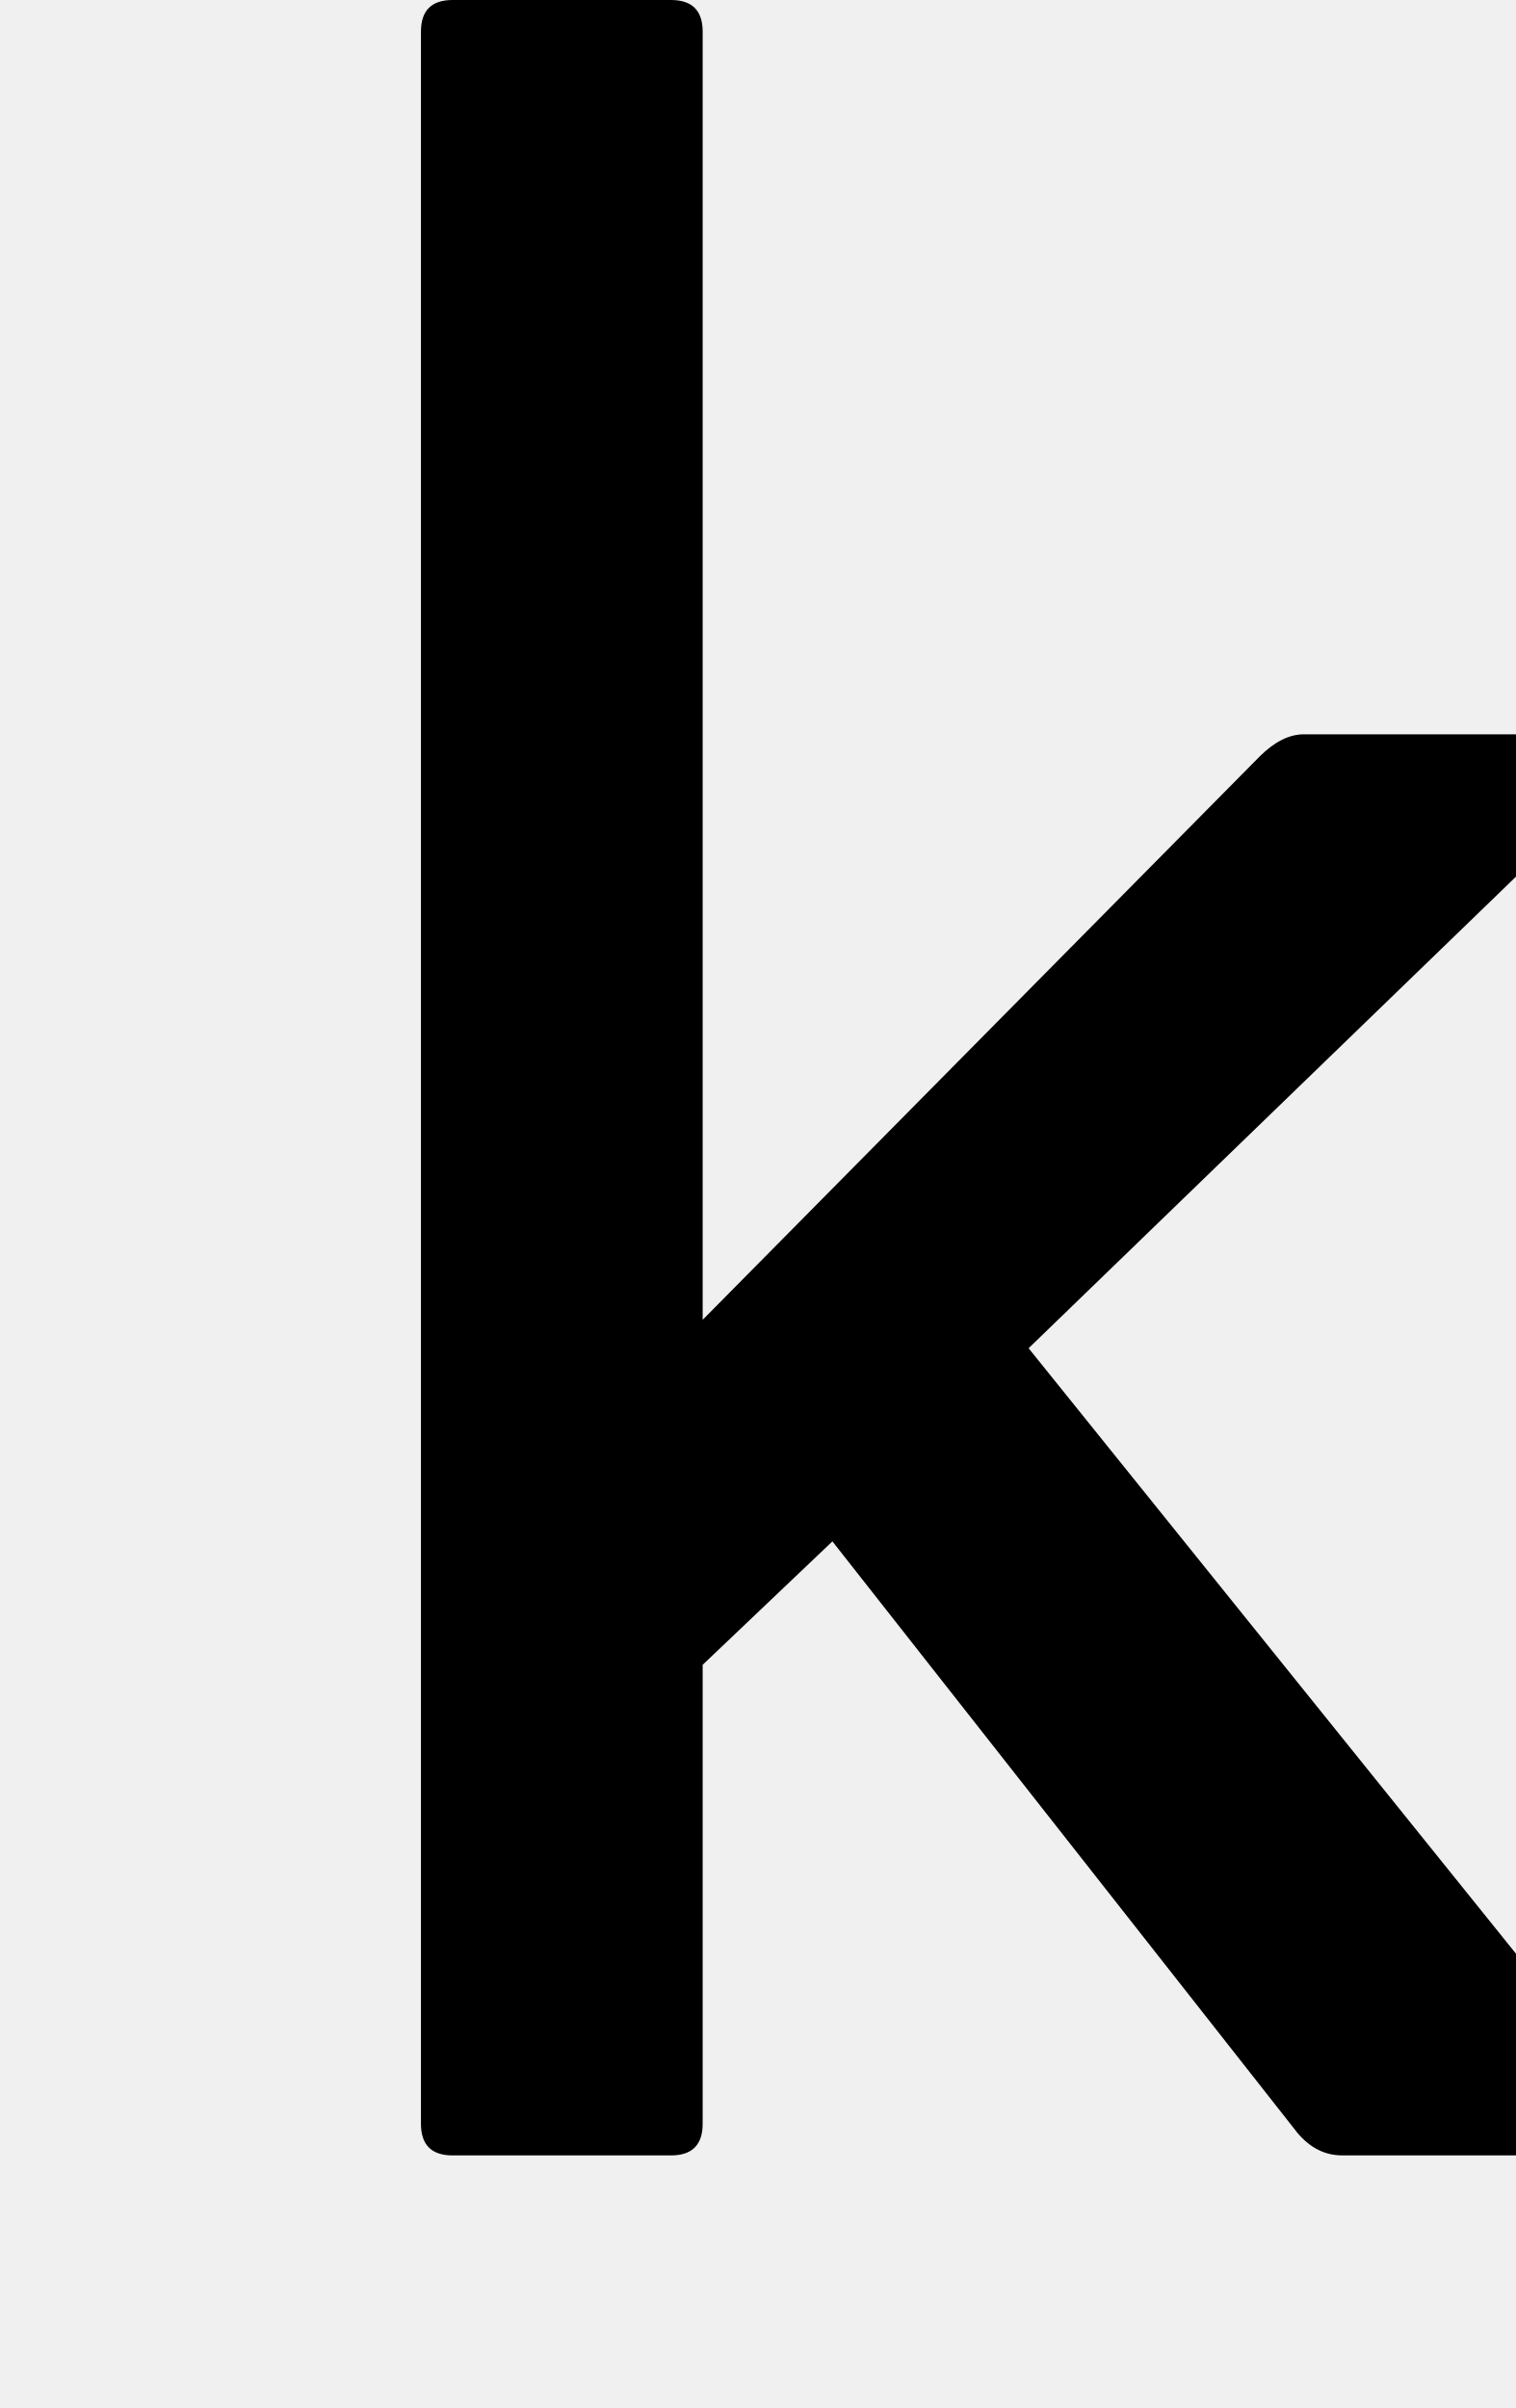
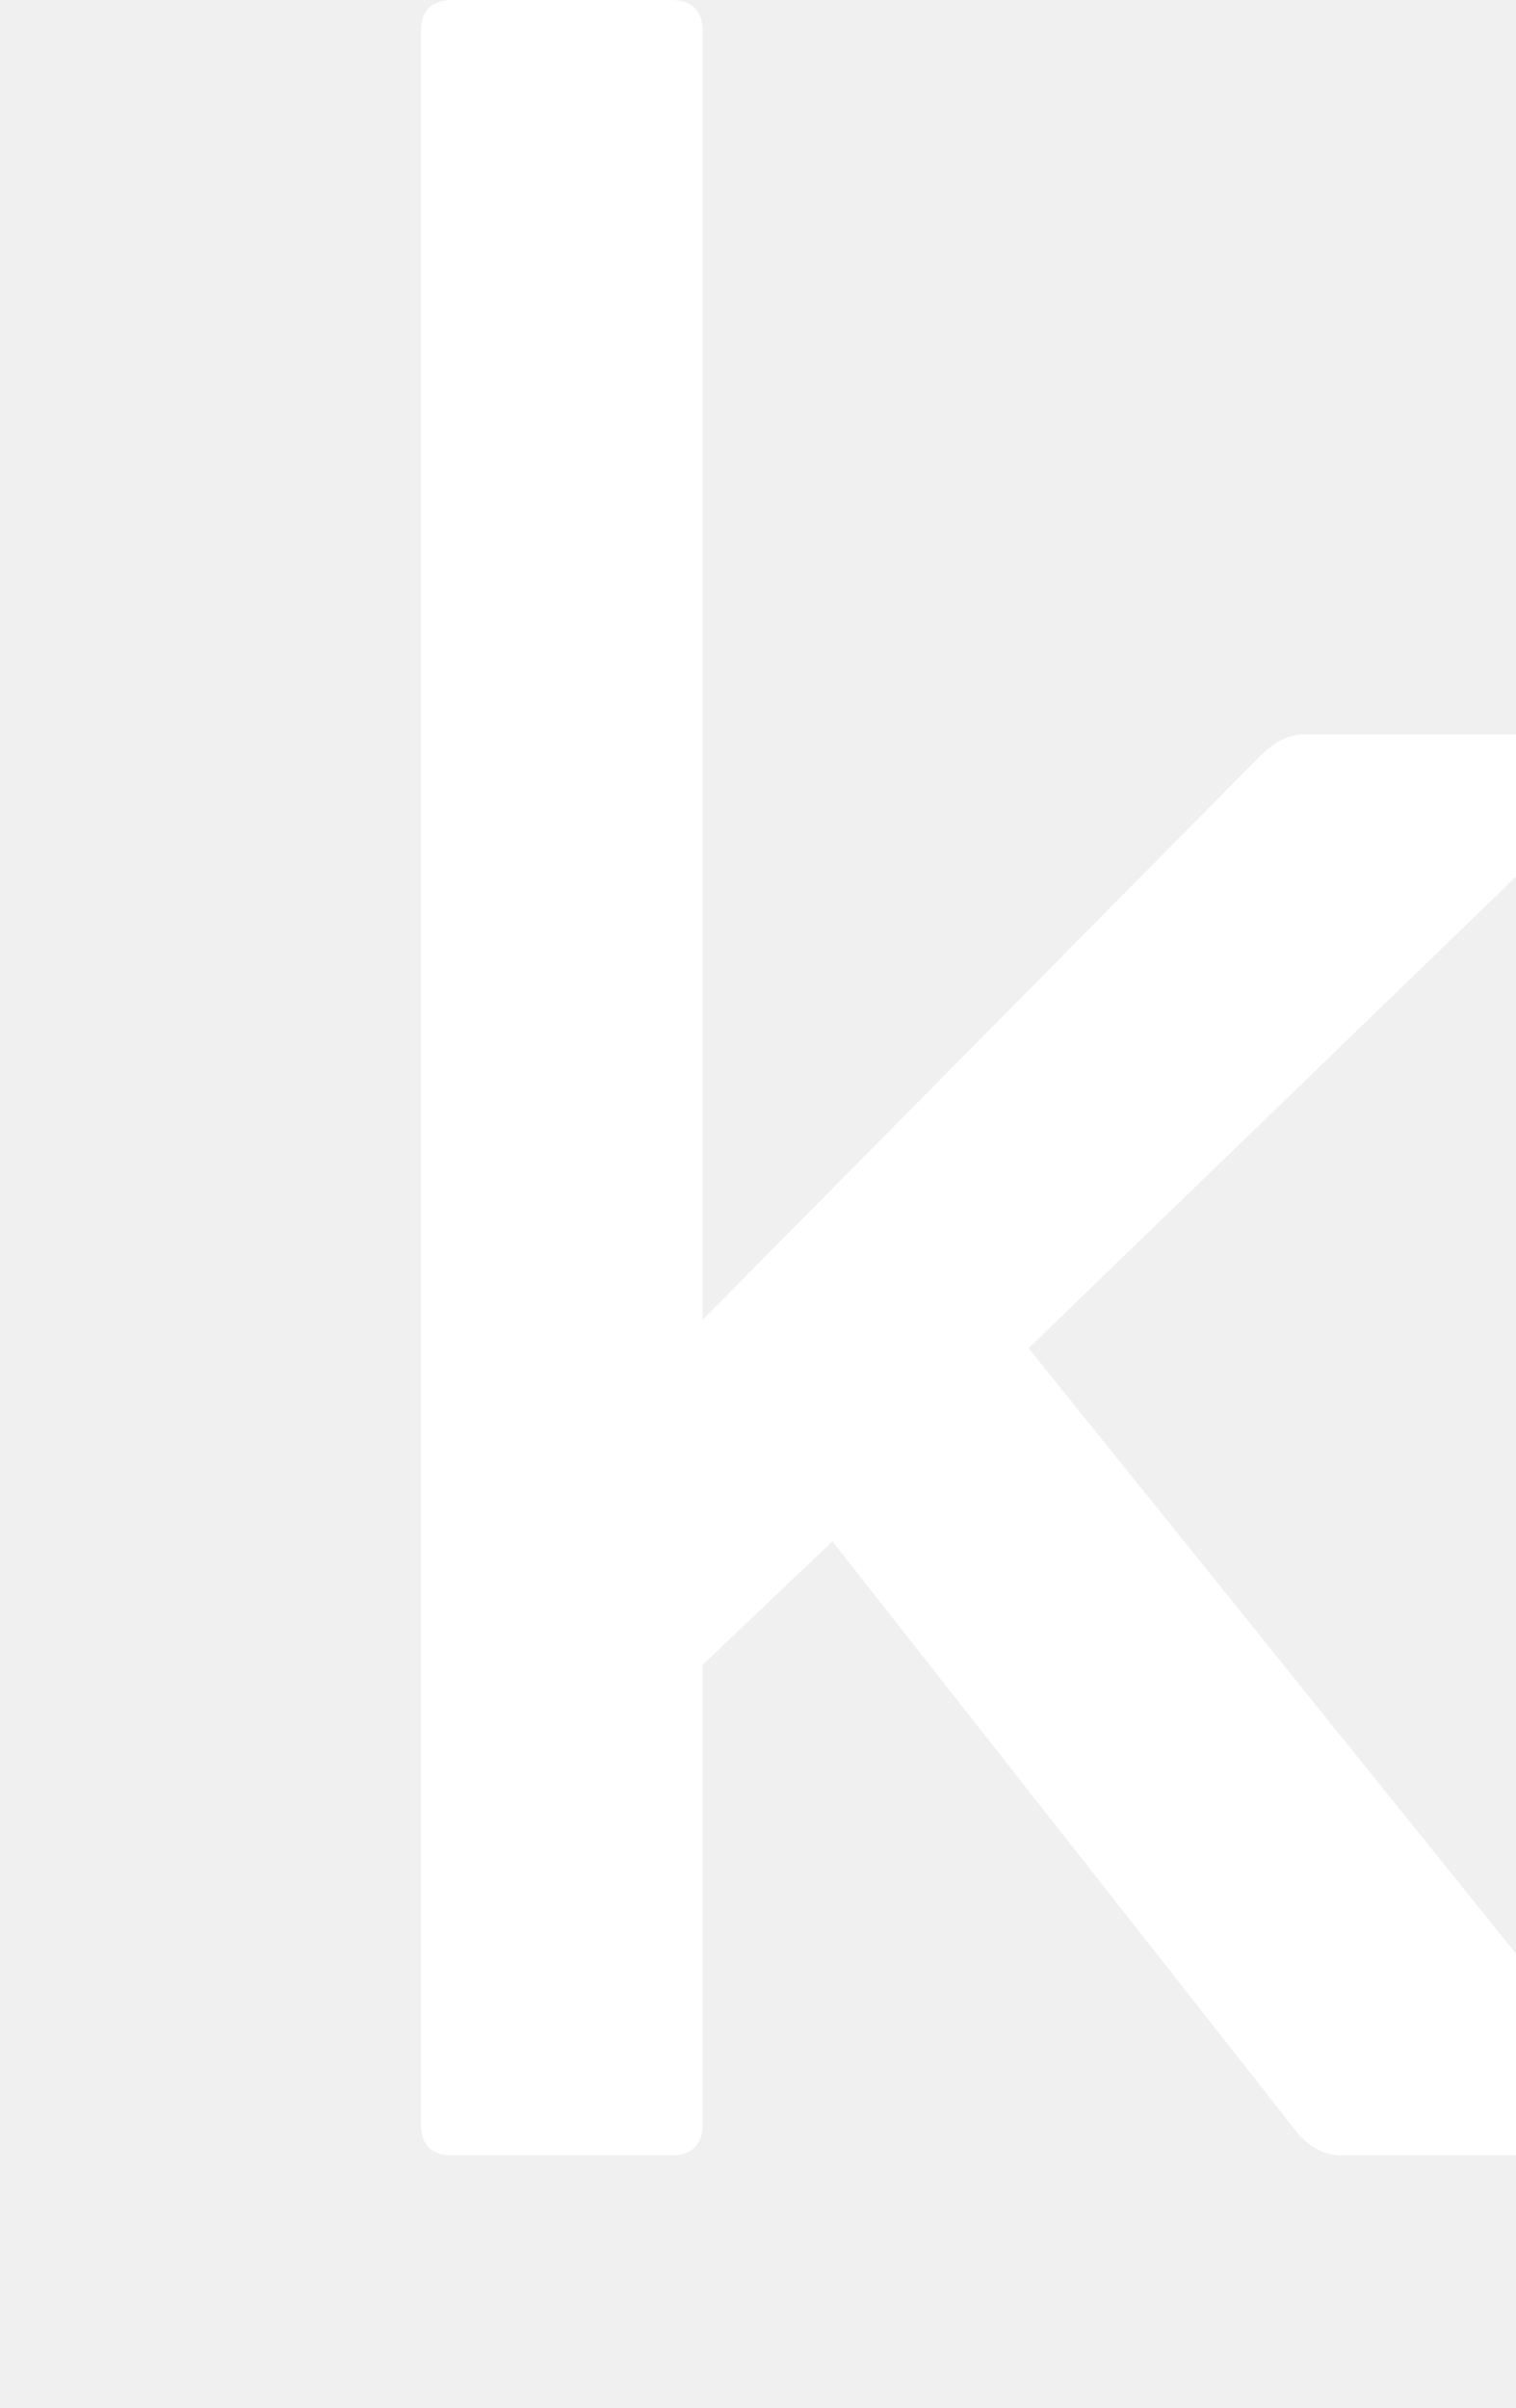
<svg xmlns="http://www.w3.org/2000/svg" viewBox="-100 0 360 572">
-   <path d="M291.72 508.98c-.51 2.01-2.51 3.01-6.01 3.01h-66.92c-4.02 0-7.51-1.75-10.52-5.27L97.74 366.14l-30.82 29.32v109.02c0 5.02-2.51 7.52-7.52 7.52H7.52C2.5 512 0 509.5 0 504.48V7.51C0 2.51 2.5 0 7.52 0H59.4c5.01 0 7.52 2.51 7.52 7.51v306l132.32-133.82c3.51-3.5 7.02-5.26 10.52-5.26h69.18c6.96 0 7.9 7.87 5.26 10.52L144.35 320.26l145.86 181.2" fill="" />
+   <path d="M291.72 508.98c-.51 2.01-2.51 3.01-6.01 3.01h-66.92c-4.02 0-7.51-1.75-10.52-5.27L97.74 366.14l-30.82 29.32v109.02c0 5.02-2.51 7.52-7.52 7.52H7.52C2.5 512 0 509.5 0 504.48V7.51C0 2.51 2.5 0 7.52 0H59.4c5.01 0 7.52 2.51 7.52 7.51v306l132.32-133.82c3.51-3.5 7.02-5.26 10.52-5.26h69.18c6.96 0 7.9 7.87 5.26 10.52L144.35 320.26l145.86 181.2" fill="#fff" />
</svg>
